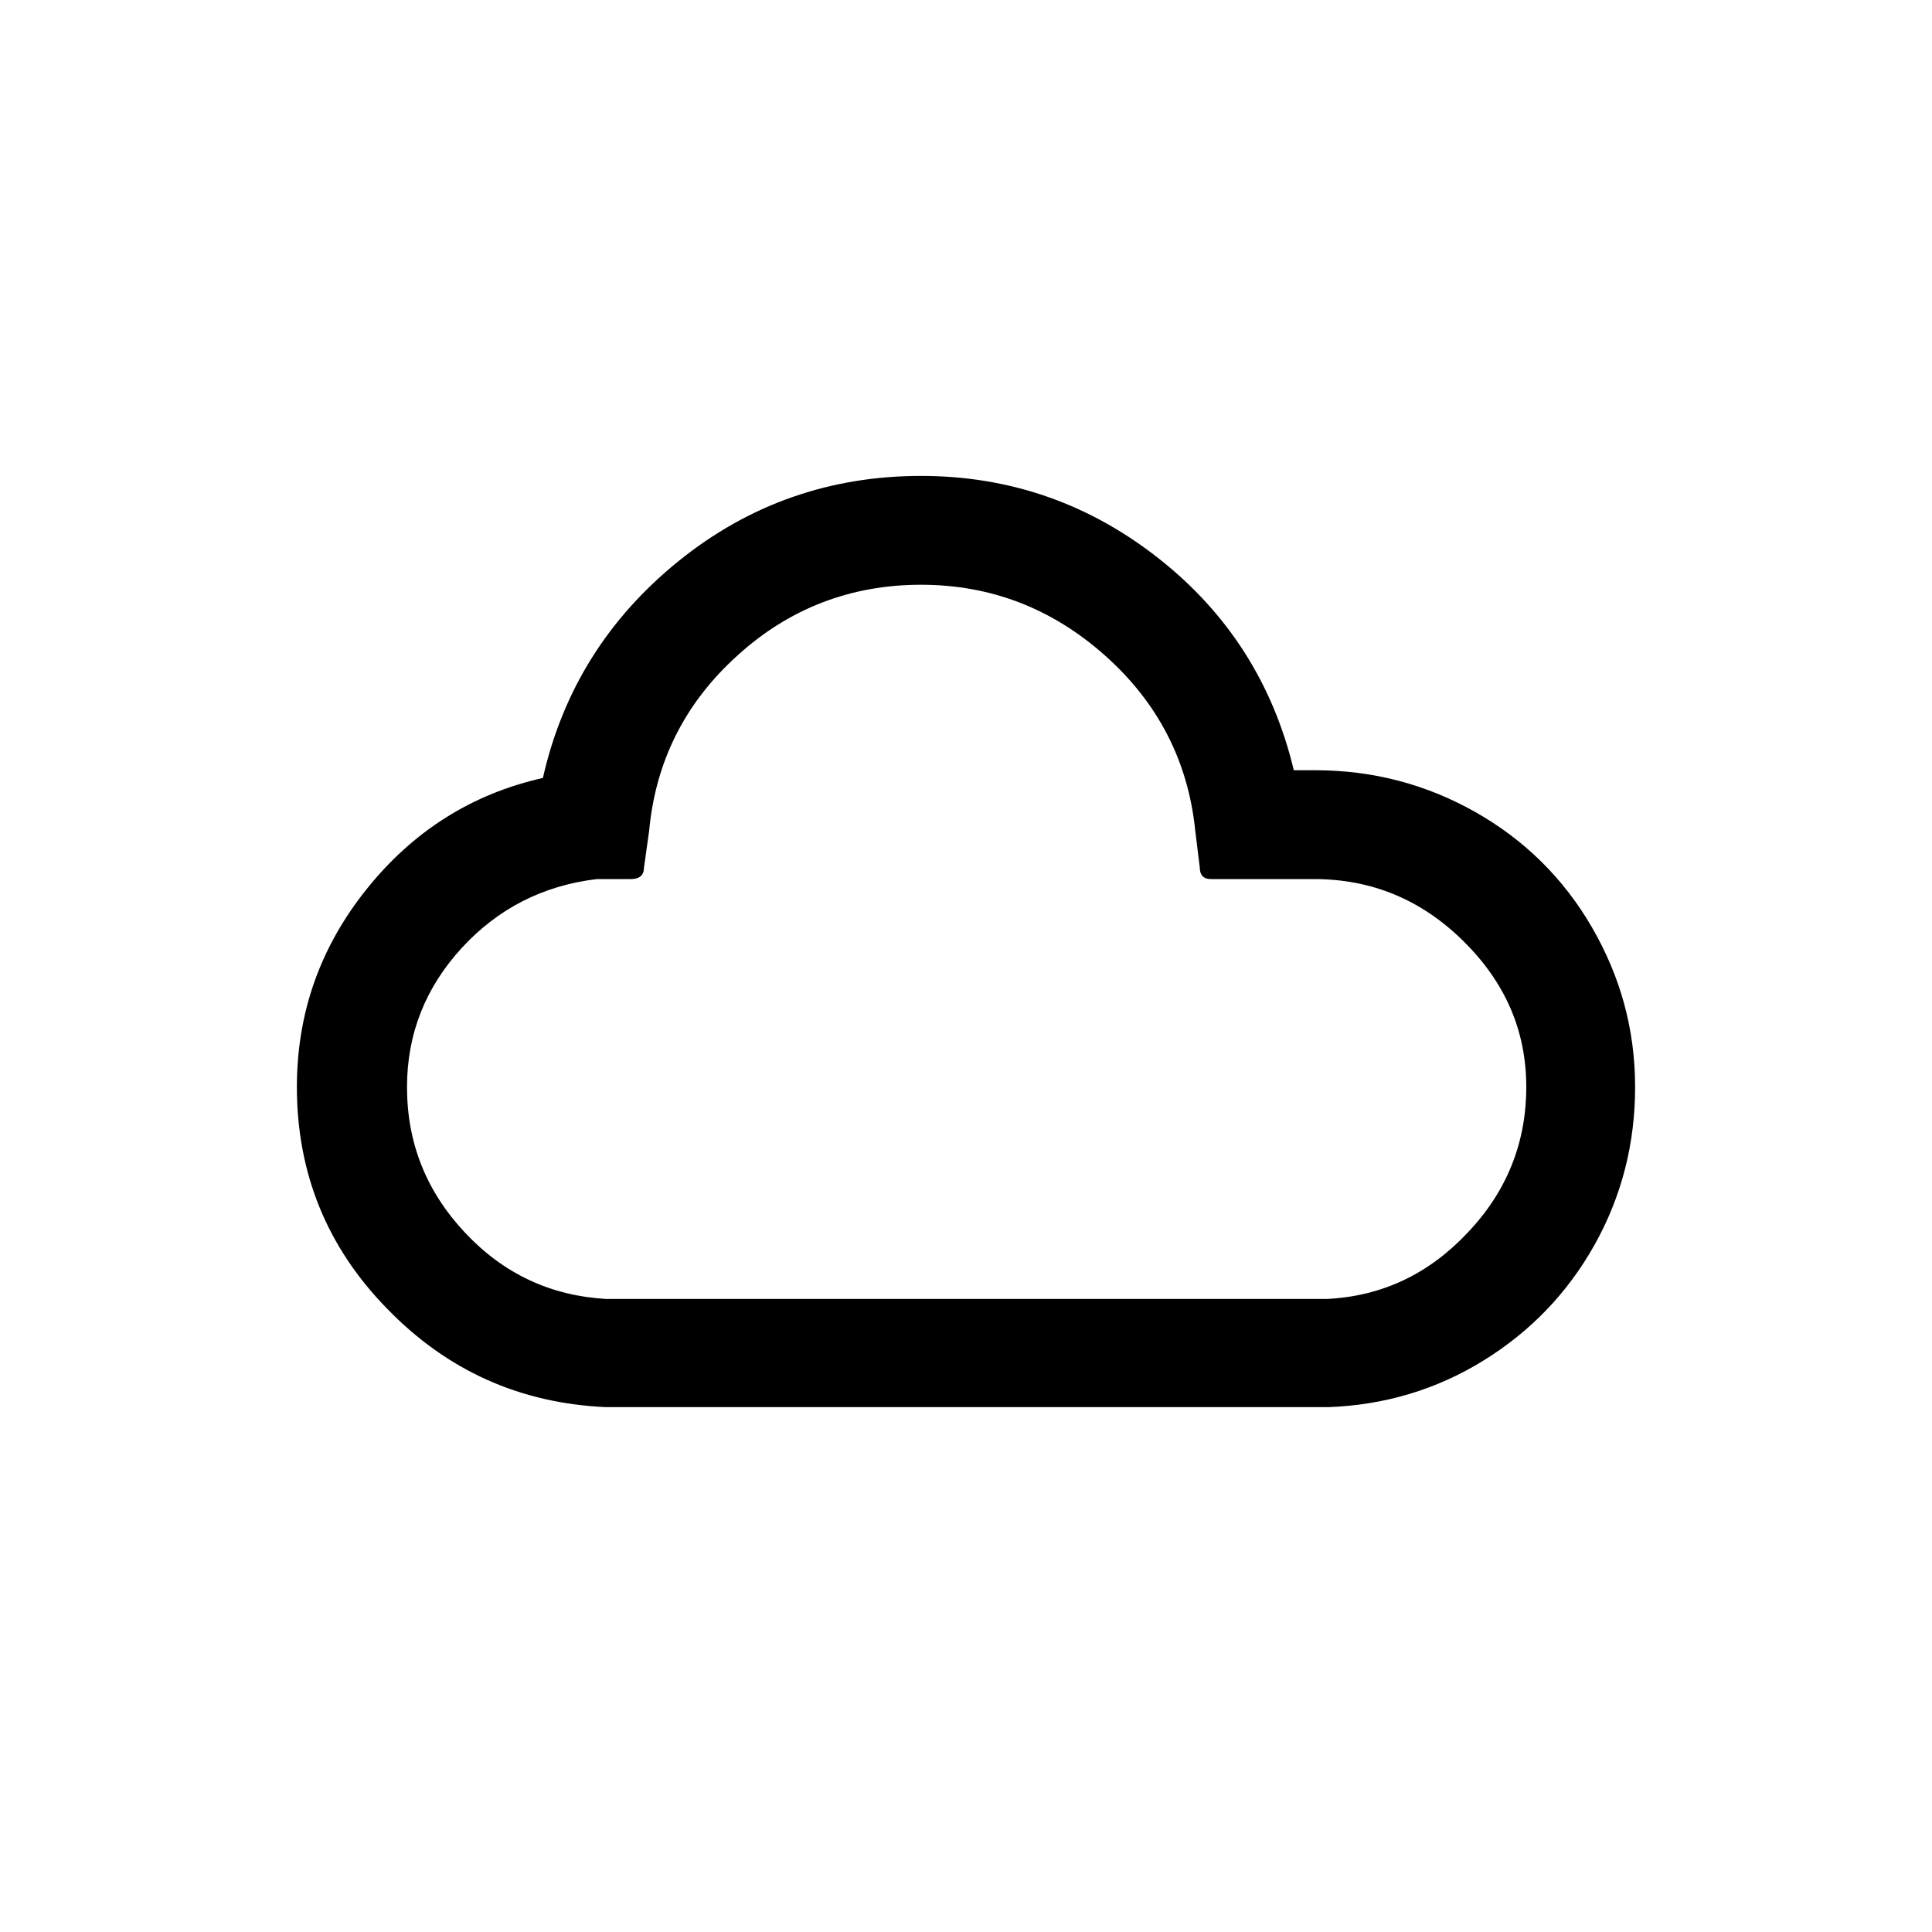
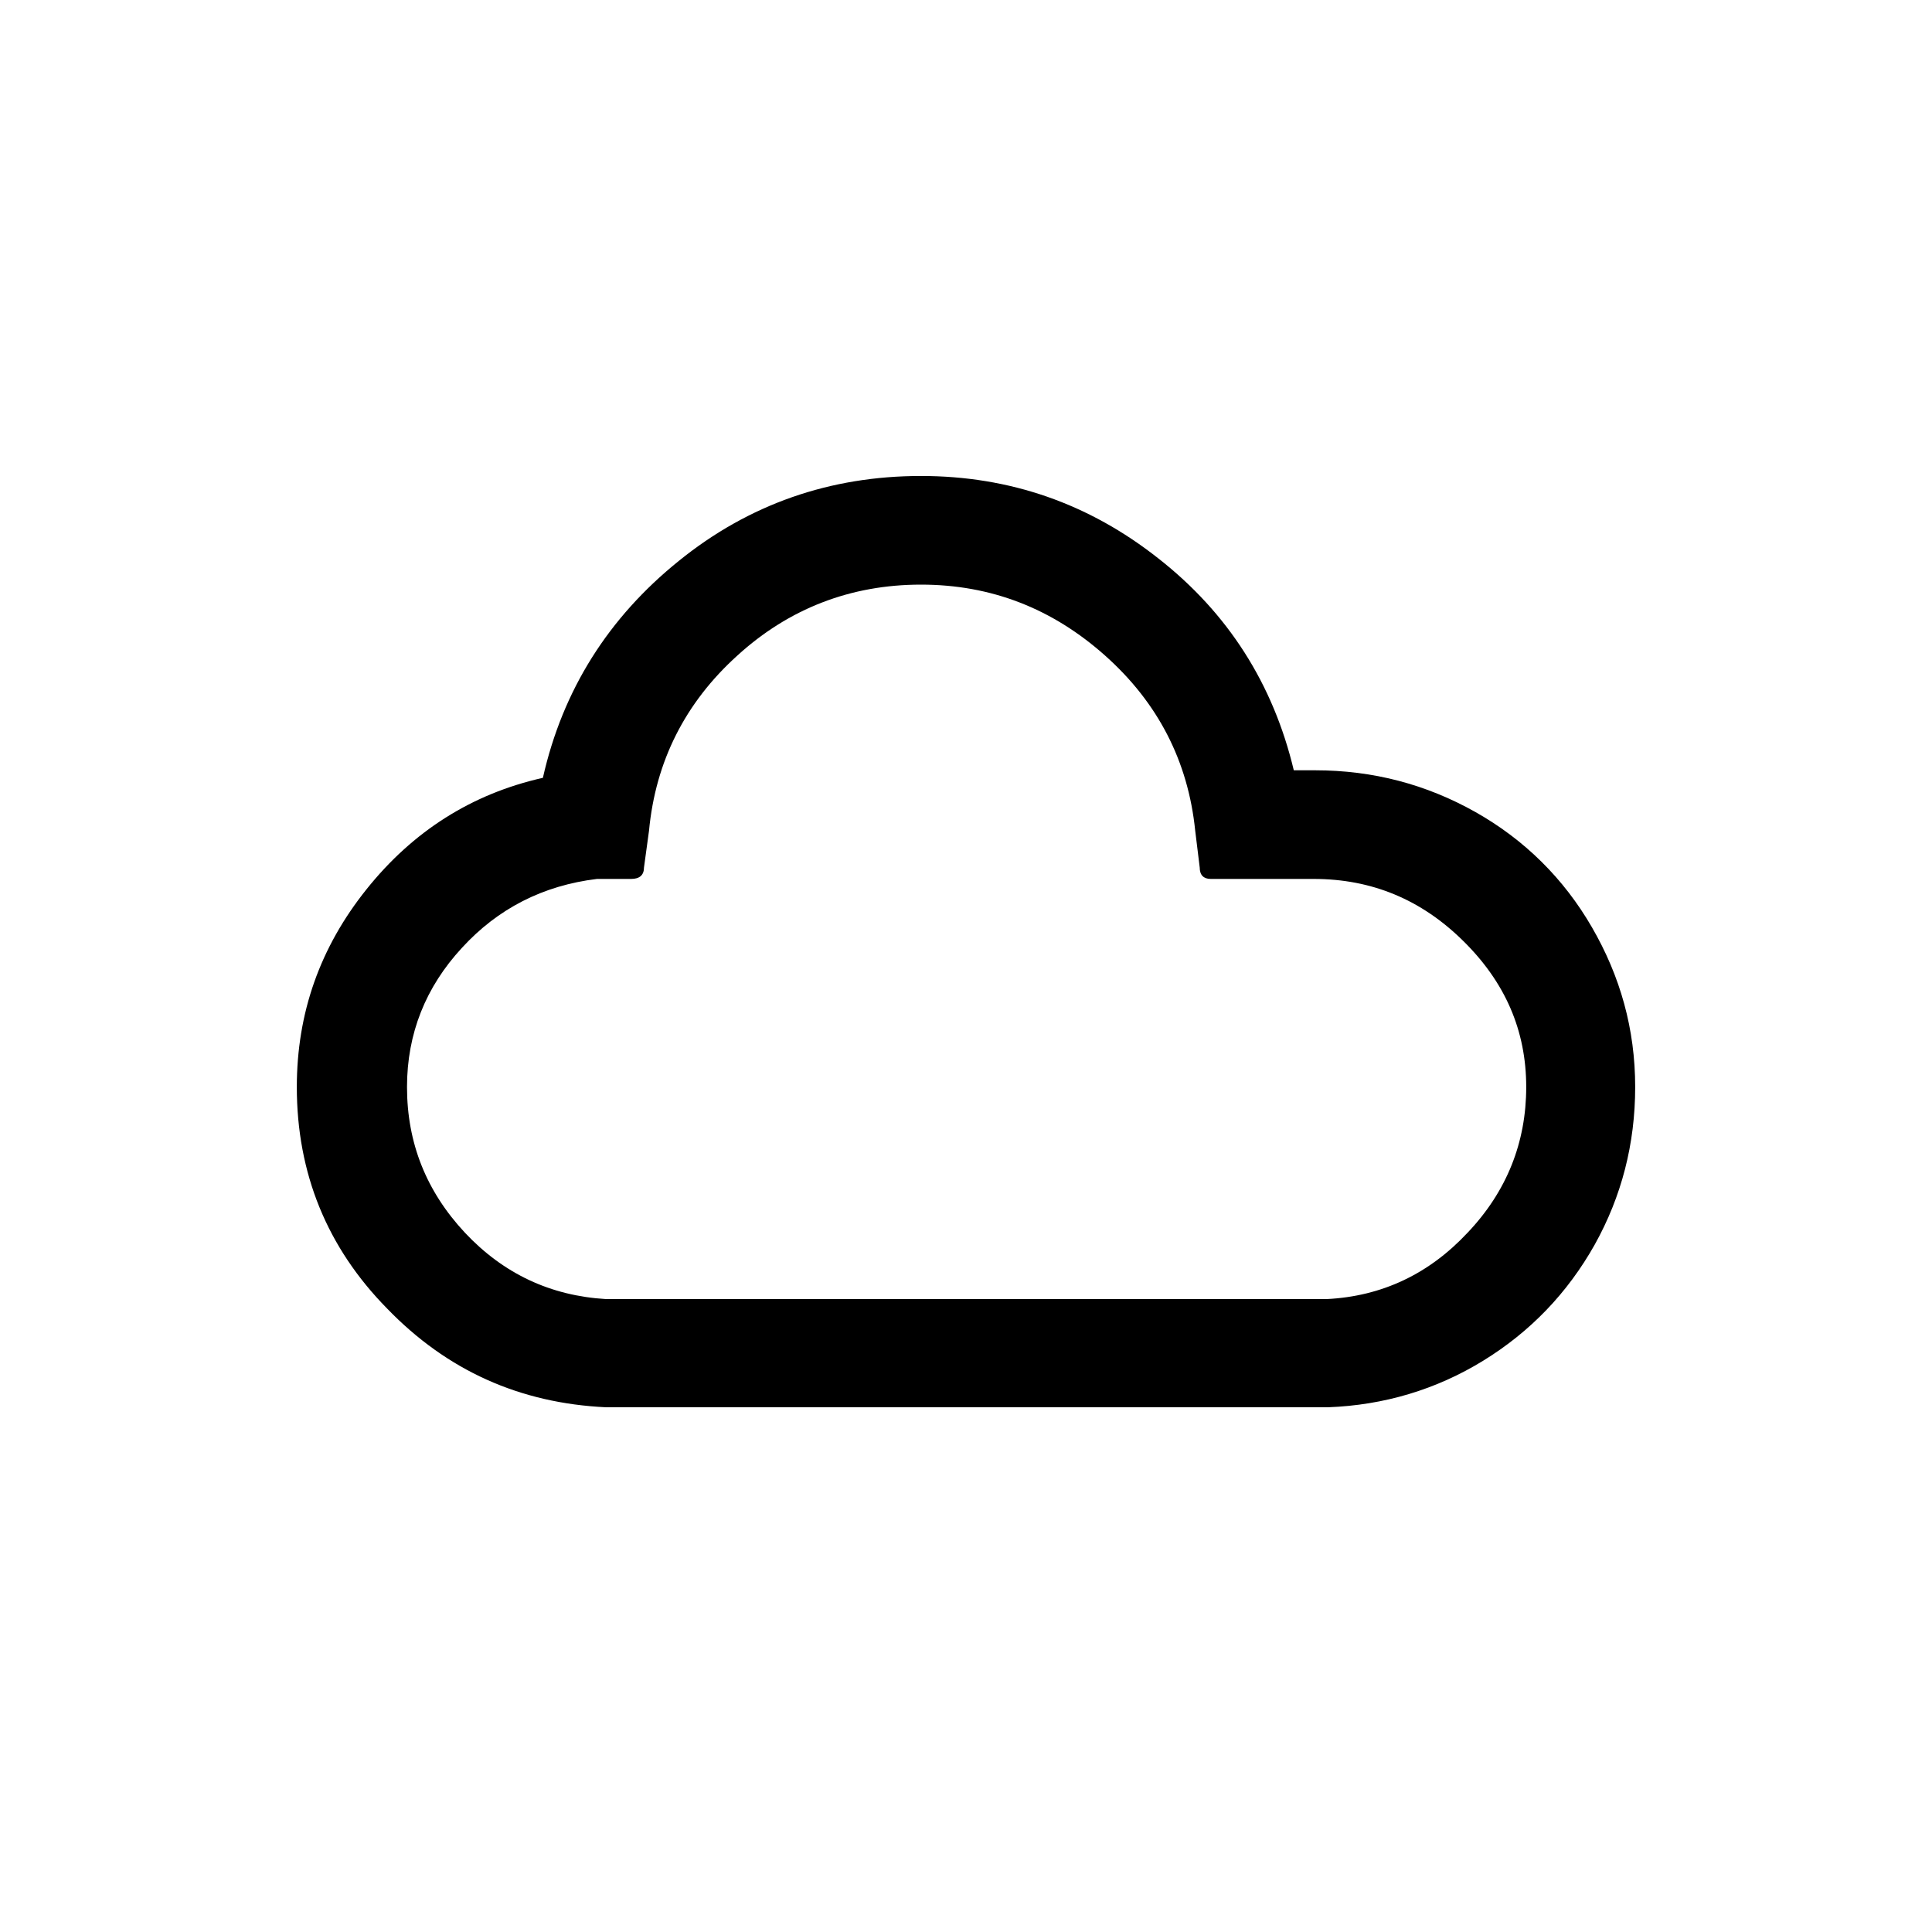
- <svg xmlns="http://www.w3.org/2000/svg" version="1.1" id="Layer_1" x="0px" y="0px" viewBox="0 0 30 30" style="enable-background:new 0 0 30 30;" xml:space="preserve">
-   <path d="M4.61,16.88c0-1.15,0.36-2.17,1.08-3.07c0.72-0.9,1.63-1.48,2.74-1.73c0.31-1.37,1.02-2.49,2.11-3.37s2.35-1.32,3.76-1.32  c1.38,0,2.61,0.43,3.69,1.28s1.78,1.95,2.1,3.29h0.33c0.9,0,1.73,0.22,2.49,0.65s1.37,1.03,1.81,1.79c0.44,0.76,0.67,1.58,0.67,2.48  c0,0.88-0.21,1.7-0.63,2.45s-1,1.35-1.73,1.8c-0.73,0.45-1.54,0.69-2.41,0.72H9.41c-1.34-0.06-2.47-0.57-3.4-1.53  C5.08,19.37,4.61,18.22,4.61,16.88z M6.32,16.88c0,0.87,0.3,1.62,0.9,2.26s1.33,0.98,2.19,1.03h11.19c0.86-0.04,1.59-0.39,2.19-1.03  c0.61-0.64,0.91-1.4,0.91-2.26c0-0.88-0.33-1.63-0.98-2.27c-0.65-0.64-1.42-0.96-2.32-0.96H18.8c-0.11,0-0.17-0.06-0.17-0.18  l-0.07-0.57c-0.11-1.08-0.58-1.99-1.4-2.72c-0.82-0.73-1.77-1.1-2.86-1.1c-1.09,0-2.05,0.37-2.85,1.1  c-0.81,0.73-1.27,1.64-1.37,2.72l-0.08,0.57c0,0.12-0.07,0.18-0.2,0.18H9.27c-0.84,0.1-1.54,0.46-2.1,1.07S6.32,16.05,6.32,16.88z" />
+ <svg xmlns="http://www.w3.org/2000/svg" width="30pt" height="30pt" viewBox="0 0 30 30" version="1.1">
+   <g id="surface36">
+     <path style=" stroke:none;fill-rule:nonzero;fill:rgb(0%,0%,0%);fill-opacity:1;" d="M 4.609 16.879 C 4.609 15.73 4.969 14.711 5.691 13.809 C 6.41 12.91 7.32 12.328 8.43 12.078 C 8.738 10.711 9.449 9.59 10.539 8.711 C 11.629 7.828 12.891 7.391 14.301 7.391 C 15.68 7.391 16.91 7.82 17.988 8.672 C 19.07 9.52 19.77 10.621 20.09 11.961 L 20.422 11.961 C 21.32 11.961 22.148 12.18 22.91 12.609 C 23.672 13.039 24.281 13.641 24.719 14.398 C 25.16 15.16 25.391 15.98 25.391 16.879 C 25.391 17.762 25.18 18.578 24.762 19.328 C 24.34 20.078 23.762 20.68 23.031 21.129 C 22.301 21.578 21.488 21.82 20.621 21.852 L 9.41 21.852 C 8.07 21.789 6.941 21.281 6.012 20.32 C 5.078 19.371 4.609 18.219 4.609 16.879 Z M 6.32 16.879 C 6.32 17.75 6.621 18.5 7.219 19.141 C 7.82 19.781 8.551 20.121 9.41 20.172 L 20.602 20.172 C 21.461 20.129 22.191 19.781 22.789 19.141 C 23.398 18.5 23.699 17.738 23.699 16.879 C 23.699 16 23.371 15.25 22.719 14.609 C 22.07 13.969 21.301 13.648 20.398 13.648 L 18.801 13.648 C 18.691 13.648 18.629 13.59 18.629 13.469 L 18.559 12.898 C 18.449 11.82 17.98 10.91 17.16 10.18 C 16.34 9.449 15.391 9.078 14.301 9.078 C 13.211 9.078 12.25 9.449 11.449 10.18 C 10.641 10.91 10.18 11.82 10.078 12.898 L 10 13.469 C 10 13.59 9.93 13.648 9.801 13.648 L 9.27 13.648 C 8.43 13.75 7.73 14.109 7.172 14.719 C 6.609 15.328 6.32 16.051 6.32 16.879 Z M 6.32 16.879 " />
+   </g>
</svg>
